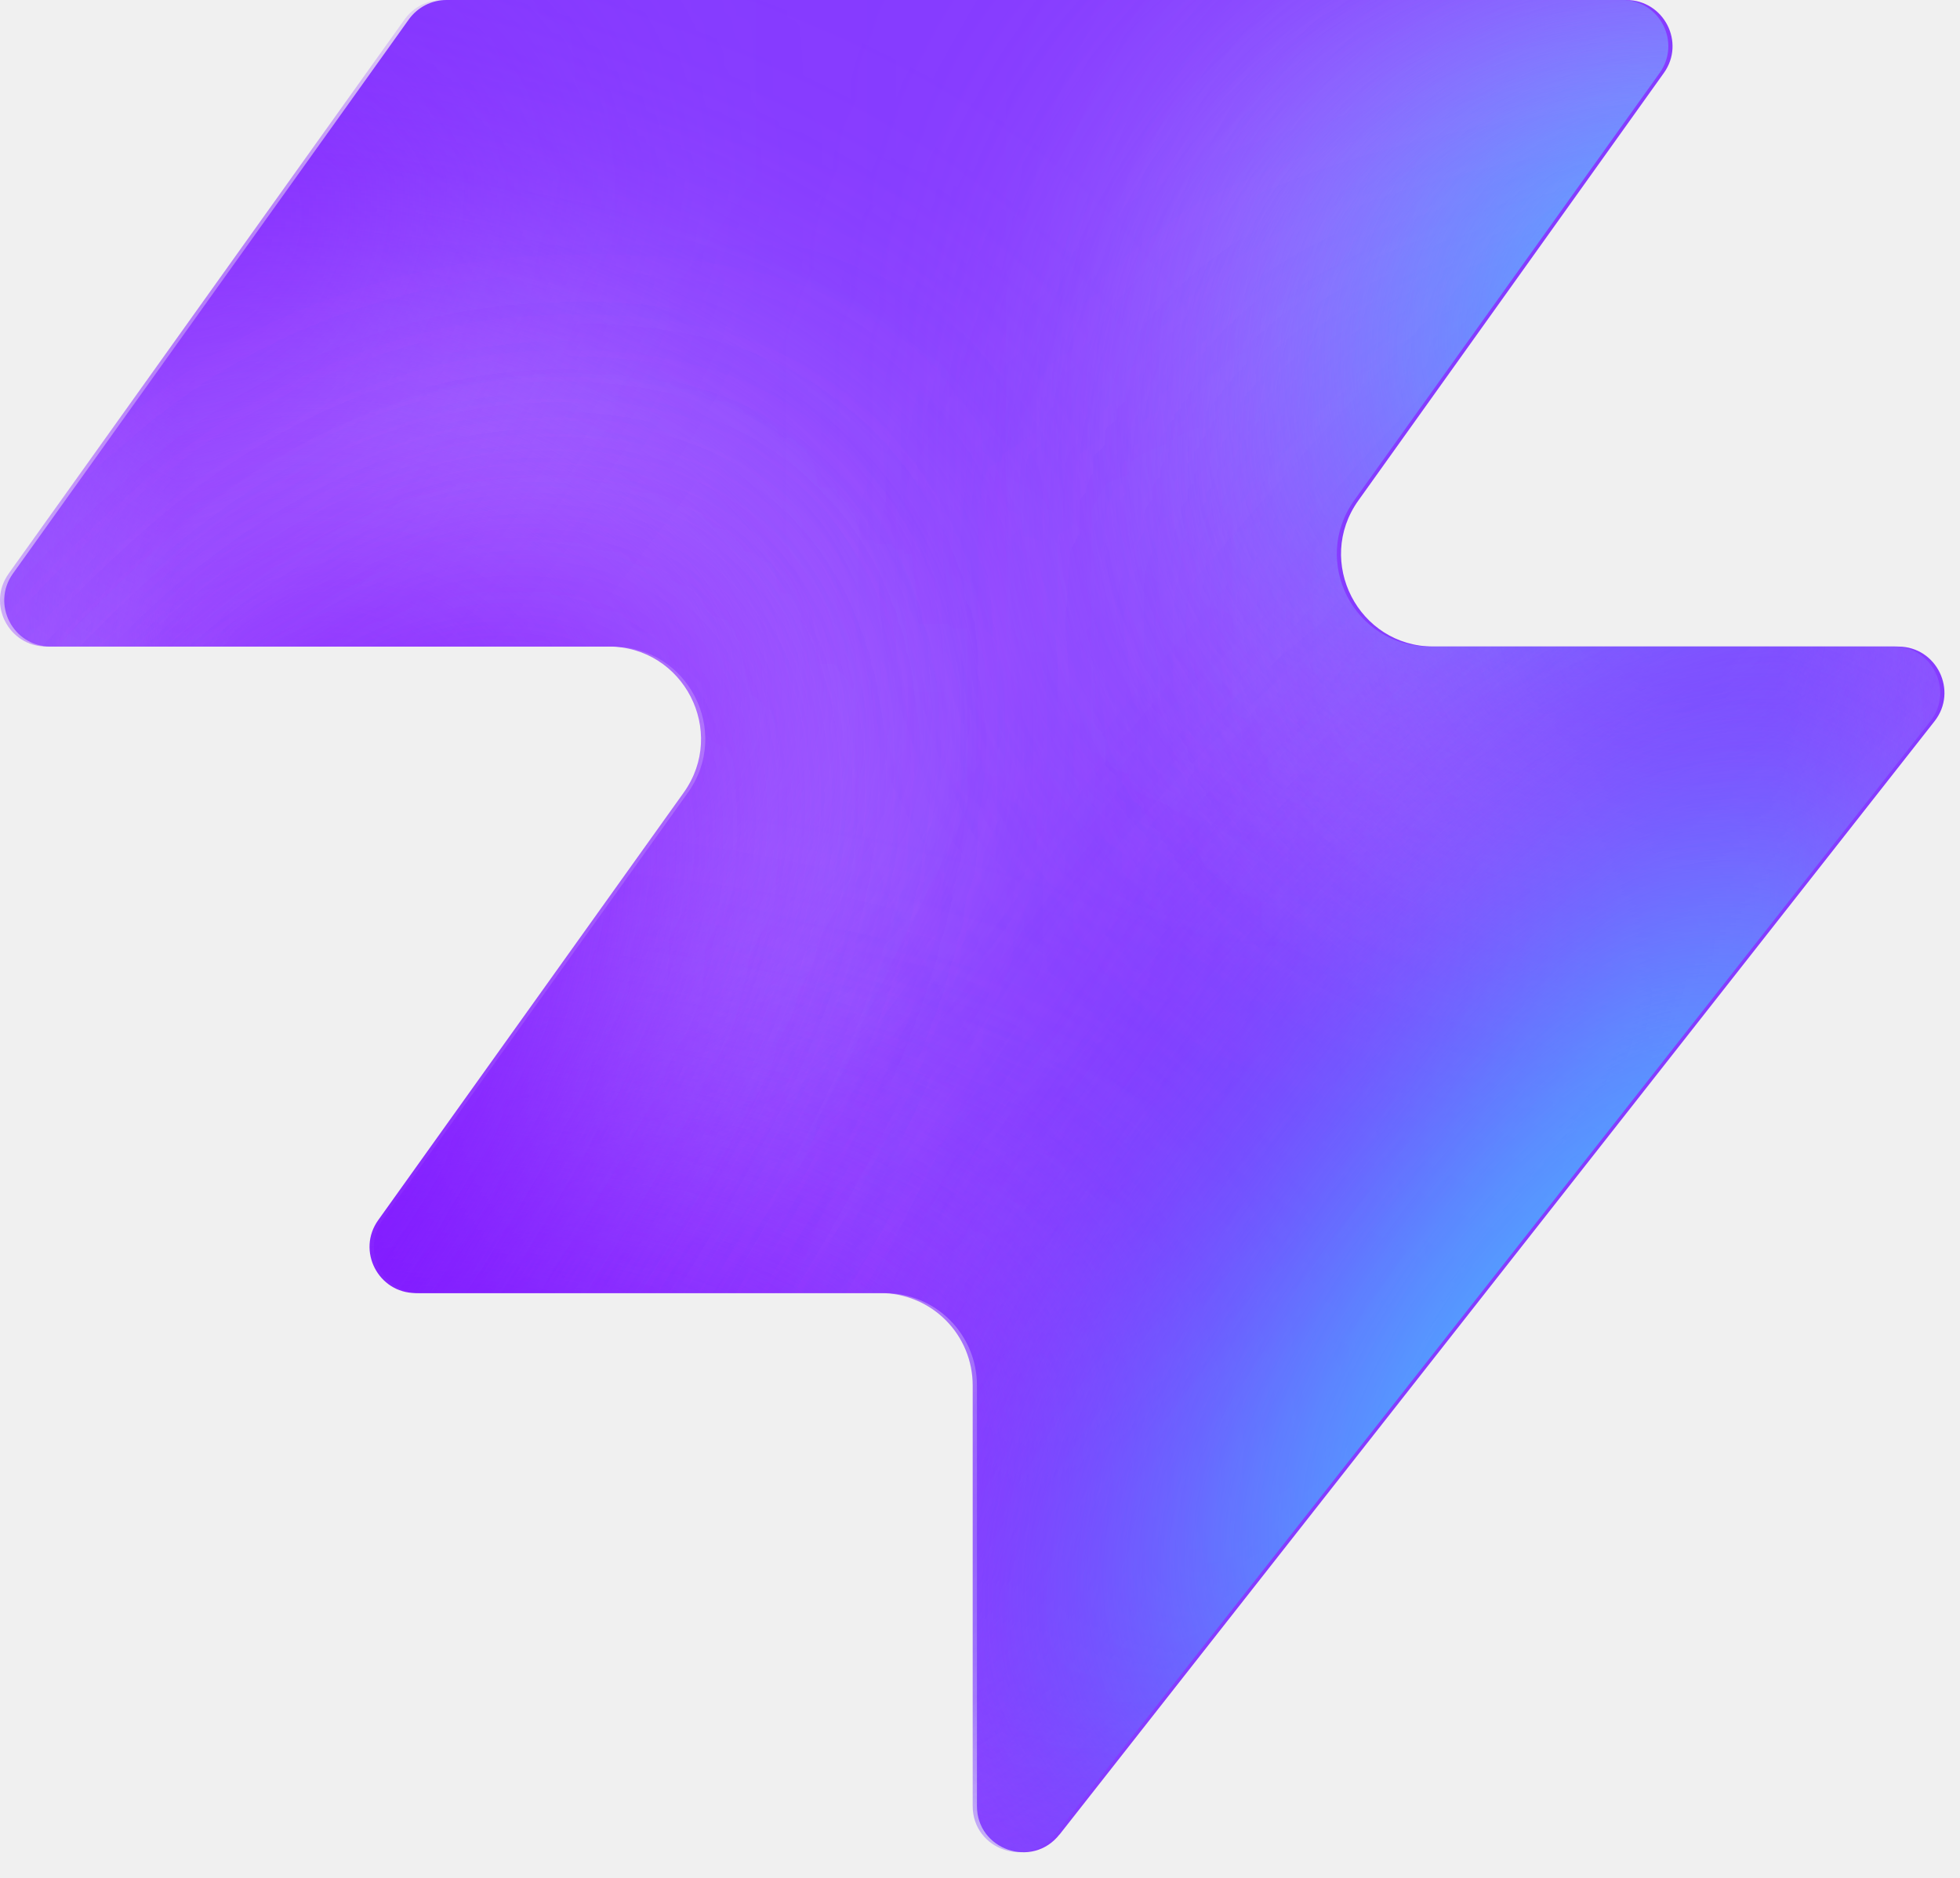
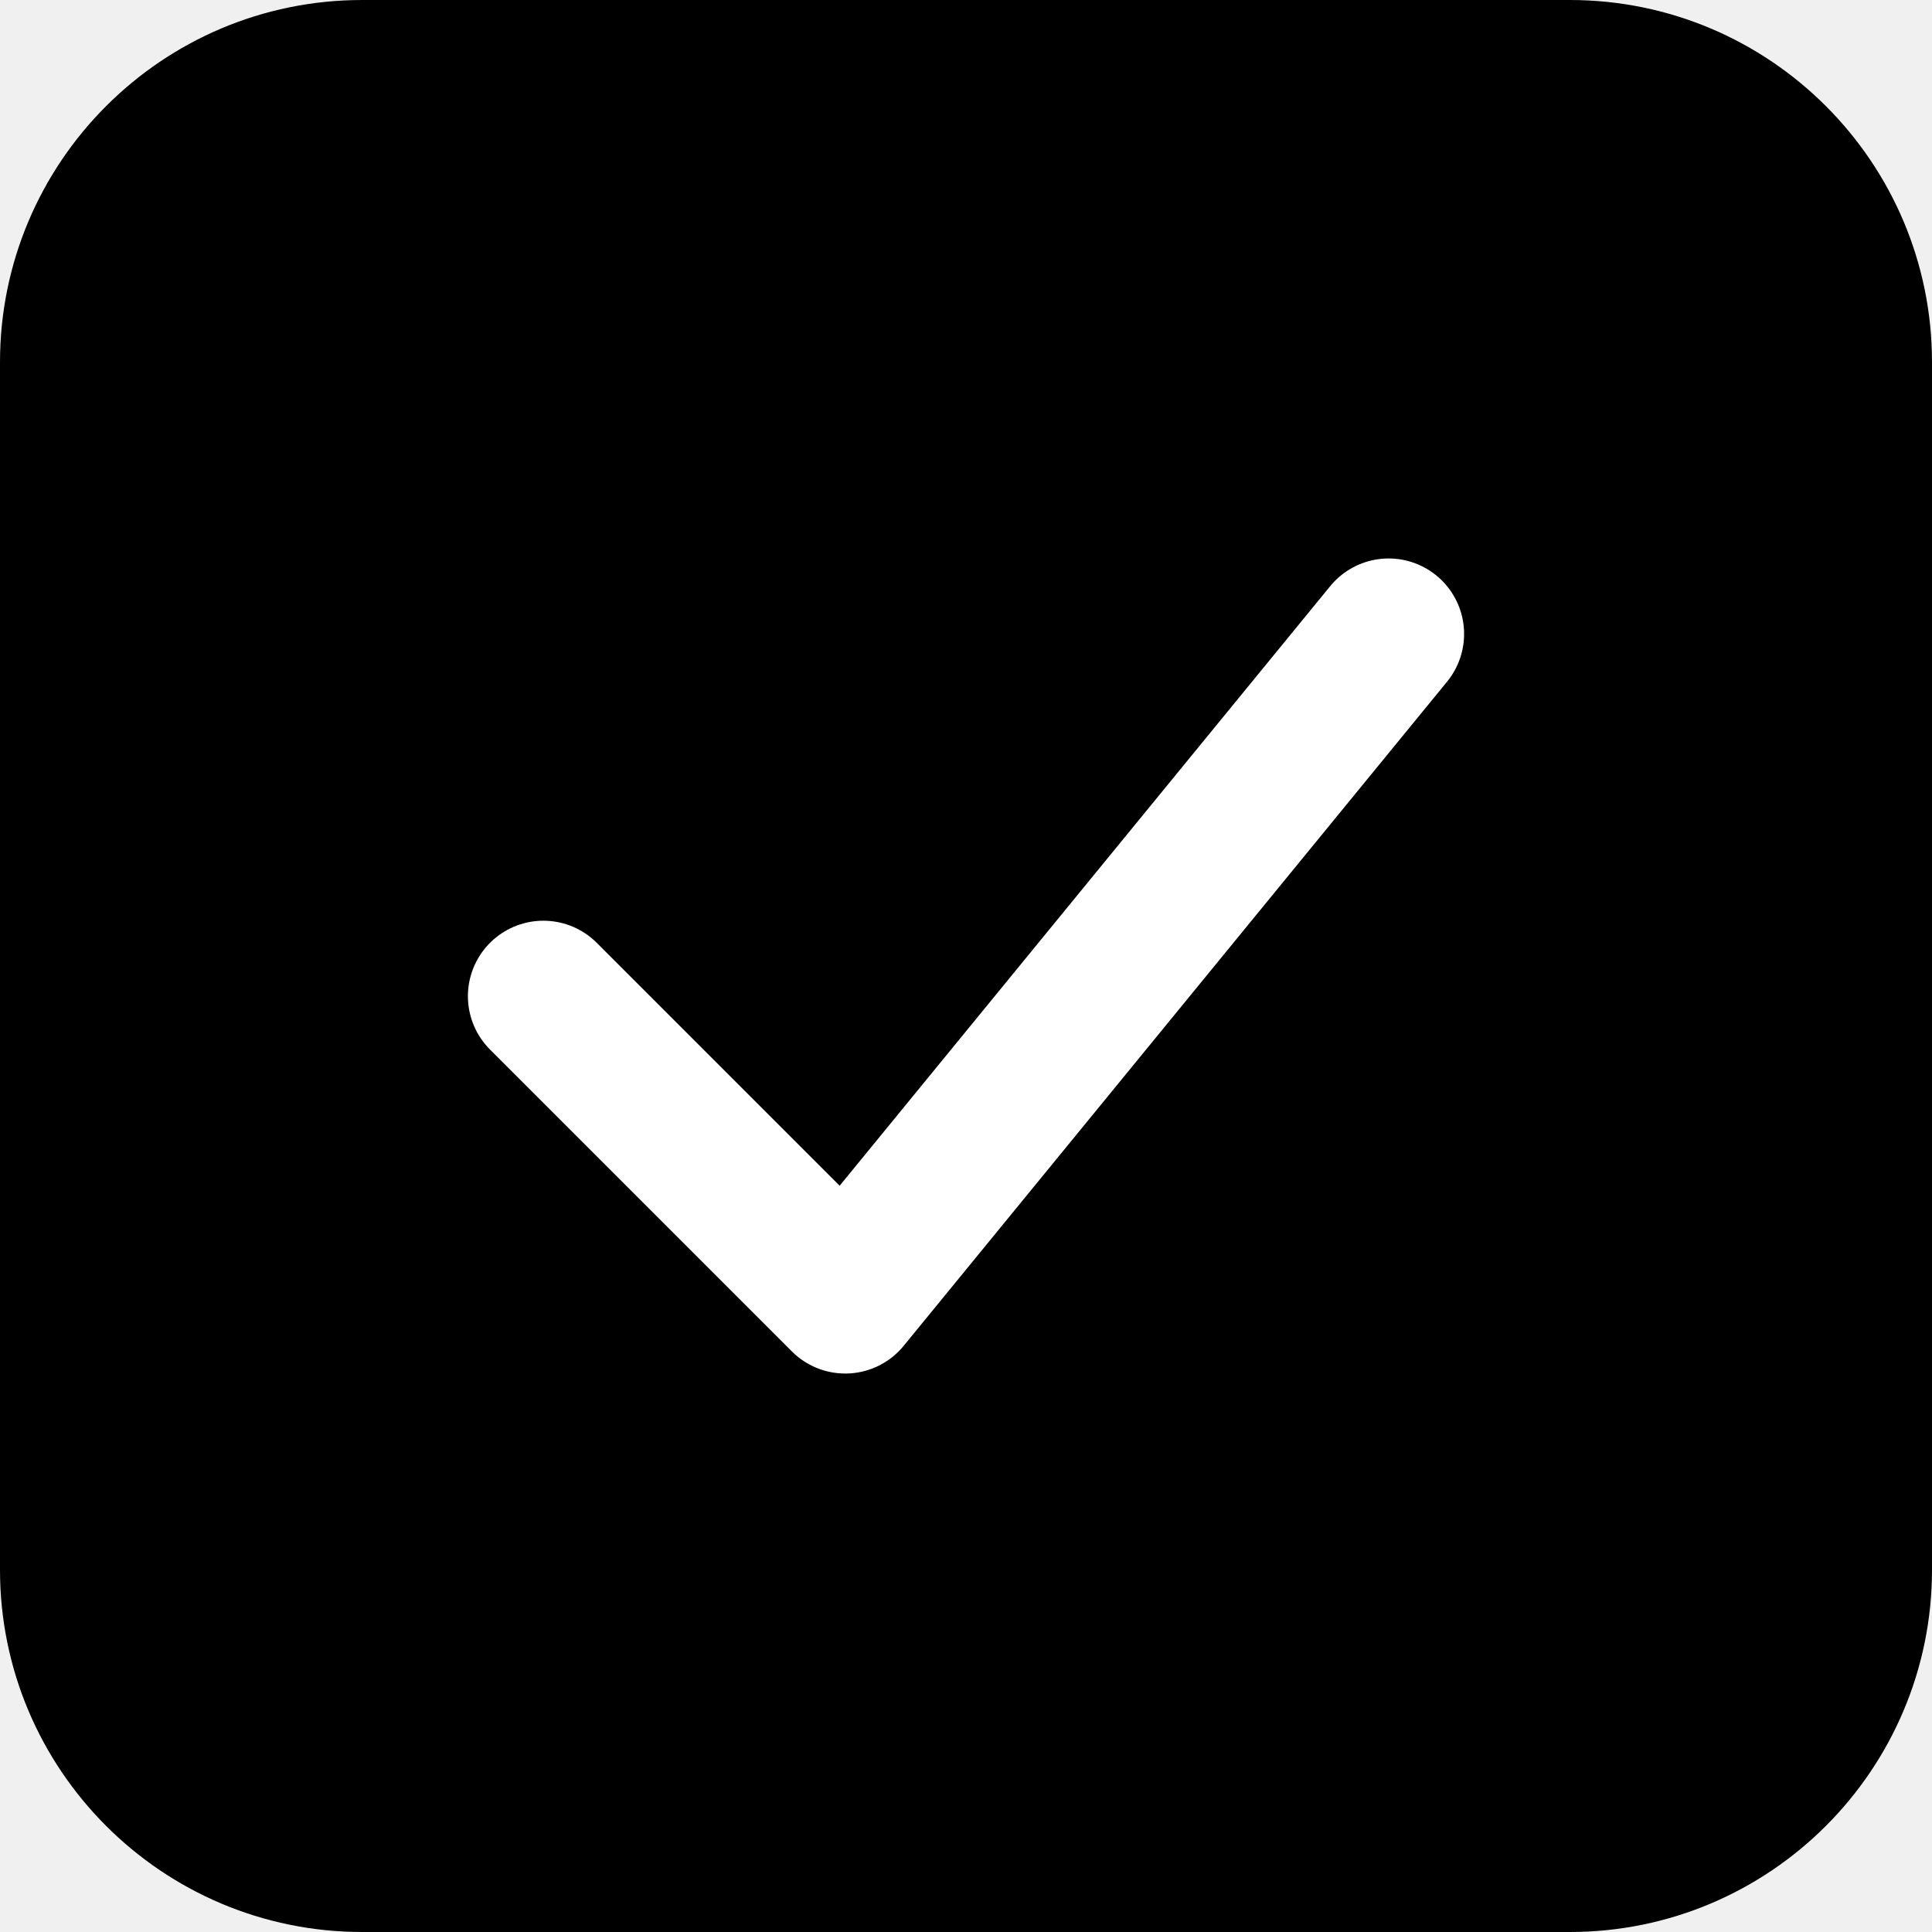
- <svg xmlns="http://www.w3.org/2000/svg" width="48" height="46" fill="none" viewBox="0 0 48 46">
-   <path fill="#863bff" d="M25.946 44.938c-.664.845-2.021.375-2.021-.698V33.937a2.26 2.26 0 0 0-2.262-2.262H10.287c-.92 0-1.456-1.04-.92-1.788l7.48-10.471c1.07-1.497 0-3.578-1.842-3.578H1.237c-.92 0-1.456-1.04-.92-1.788L10.013.474c.214-.297.556-.474.92-.474h28.894c.92 0 1.456 1.04.92 1.788l-7.48 10.471c-1.07 1.498 0 3.579 1.842 3.579h11.377c.943 0 1.473 1.088.89 1.83L25.947 44.94z" style="fill:#863bff;fill:color(display-p3 .525 .23 1);fill-opacity:1" />
-   <mask id="a" width="48" height="46" x="0" y="0" maskUnits="userSpaceOnUse" style="mask-type:alpha">
-     <path fill="#000" d="M25.842 44.938c-.664.844-2.021.375-2.021-.698V33.937a2.26 2.26 0 0 0-2.262-2.262H10.183c-.92 0-1.456-1.04-.92-1.788l7.48-10.471c1.07-1.498 0-3.579-1.842-3.579H1.133c-.92 0-1.456-1.04-.92-1.787L9.91.473c.214-.297.556-.474.92-.474h28.894c.92 0 1.456 1.04.92 1.788l-7.48 10.471c-1.07 1.498 0 3.578 1.842 3.578h11.377c.943 0 1.473 1.088.89 1.832L25.843 44.94z" style="fill:#000;fill-opacity:1" />
-   </mask>
-   <g mask="url(#a)">
-     <g filter="url(#b)">
-       <ellipse cx="5.508" cy="14.704" fill="#ede6ff" rx="5.508" ry="14.704" style="fill:#ede6ff;fill:color(display-p3 .927 .903 1);fill-opacity:1" transform="matrix(.00324 1 1 -.00324 -4.47 31.516)" />
-     </g>
-     <g filter="url(#c)">
-       <ellipse cx="10.399" cy="29.851" fill="#ede6ff" rx="10.399" ry="29.851" style="fill:#ede6ff;fill:color(display-p3 .927 .903 1);fill-opacity:1" transform="matrix(.00324 1 1 -.00324 -39.328 7.883)" />
-     </g>
-     <g filter="url(#d)">
-       <ellipse cx="5.508" cy="30.487" fill="#7e14ff" rx="5.508" ry="30.487" style="fill:#7e14ff;fill:color(display-p3 .492 .077 1);fill-opacity:1" transform="rotate(89.814 -25.913 -14.639)scale(1 -1)" />
-     </g>
-     <g filter="url(#e)">
-       <ellipse cx="5.508" cy="30.599" fill="#7e14ff" rx="5.508" ry="30.599" style="fill:#7e14ff;fill:color(display-p3 .492 .077 1);fill-opacity:1" transform="rotate(89.814 -32.644 -3.334)scale(1 -1)" />
-     </g>
-     <g filter="url(#f)">
-       <ellipse cx="5.508" cy="30.599" fill="#7e14ff" rx="5.508" ry="30.599" style="fill:#7e14ff;fill:color(display-p3 .492 .077 1);fill-opacity:1" transform="matrix(.00324 1 1 -.00324 -34.34 30.47)" />
-     </g>
-     <g filter="url(#g)">
-       <ellipse cx="14.072" cy="22.078" fill="#ede6ff" rx="14.072" ry="22.078" style="fill:#ede6ff;fill:color(display-p3 .927 .903 1);fill-opacity:1" transform="rotate(93.35 24.506 48.493)scale(-1 1)" />
-     </g>
-     <g filter="url(#h)">
-       <ellipse cx="3.47" cy="21.501" fill="#7e14ff" rx="3.47" ry="21.501" style="fill:#7e14ff;fill:color(display-p3 .492 .077 1);fill-opacity:1" transform="rotate(89.009 28.708 47.59)scale(-1 1)" />
-     </g>
-     <g filter="url(#i)">
-       <ellipse cx="3.47" cy="21.501" fill="#7e14ff" rx="3.47" ry="21.501" style="fill:#7e14ff;fill:color(display-p3 .492 .077 1);fill-opacity:1" transform="rotate(89.009 28.708 47.59)scale(-1 1)" />
-     </g>
-     <g filter="url(#j)">
-       <ellipse cx=".387" cy="8.972" fill="#7e14ff" rx="4.407" ry="29.108" style="fill:#7e14ff;fill:color(display-p3 .492 .077 1);fill-opacity:1" transform="rotate(39.51 .387 8.972)" />
-     </g>
-     <g filter="url(#k)">
-       <ellipse cx="47.523" cy="-6.092" fill="#7e14ff" rx="4.407" ry="29.108" style="fill:#7e14ff;fill:color(display-p3 .492 .077 1);fill-opacity:1" transform="rotate(37.892 47.523 -6.092)" />
-     </g>
-     <g filter="url(#l)">
-       <ellipse cx="41.412" cy="6.333" fill="#47bfff" rx="5.971" ry="9.665" style="fill:#47bfff;fill:color(display-p3 .28 .748 1);fill-opacity:1" transform="rotate(37.892 41.412 6.333)" />
-     </g>
-     <g filter="url(#m)">
-       <ellipse cx="-1.879" cy="38.332" fill="#7e14ff" rx="4.407" ry="29.108" style="fill:#7e14ff;fill:color(display-p3 .492 .077 1);fill-opacity:1" transform="rotate(37.892 -1.88 38.332)" />
-     </g>
-     <g filter="url(#n)">
-       <ellipse cx="-1.879" cy="38.332" fill="#7e14ff" rx="4.407" ry="29.108" style="fill:#7e14ff;fill:color(display-p3 .492 .077 1);fill-opacity:1" transform="rotate(37.892 -1.88 38.332)" />
-     </g>
-     <g filter="url(#o)">
-       <ellipse cx="35.651" cy="29.907" fill="#7e14ff" rx="4.407" ry="29.108" style="fill:#7e14ff;fill:color(display-p3 .492 .077 1);fill-opacity:1" transform="rotate(37.892 35.651 29.907)" />
-     </g>
-     <g filter="url(#p)">
-       <ellipse cx="38.418" cy="32.4" fill="#47bfff" rx="5.971" ry="15.297" style="fill:#47bfff;fill:color(display-p3 .28 .748 1);fill-opacity:1" transform="rotate(37.892 38.418 32.4)" />
-     </g>
-   </g>
-   <defs>
-     <filter id="b" width="60.045" height="41.654" x="-19.77" y="16.149" color-interpolation-filters="sRGB" filterUnits="userSpaceOnUse">
-       <feFlood flood-opacity="0" result="BackgroundImageFix" />
-       <feBlend in="SourceGraphic" in2="BackgroundImageFix" result="shape" />
-       <feGaussianBlur result="effect1_foregroundBlur_2002_17158" stdDeviation="7.659" />
-     </filter>
-     <filter id="c" width="90.34" height="51.437" x="-54.613" y="-7.533" color-interpolation-filters="sRGB" filterUnits="userSpaceOnUse">
-       <feFlood flood-opacity="0" result="BackgroundImageFix" />
-       <feBlend in="SourceGraphic" in2="BackgroundImageFix" result="shape" />
-       <feGaussianBlur result="effect1_foregroundBlur_2002_17158" stdDeviation="7.659" />
-     </filter>
-     <filter id="d" width="79.355" height="29.4" x="-49.64" y="2.03" color-interpolation-filters="sRGB" filterUnits="userSpaceOnUse">
-       <feFlood flood-opacity="0" result="BackgroundImageFix" />
-       <feBlend in="SourceGraphic" in2="BackgroundImageFix" result="shape" />
-       <feGaussianBlur result="effect1_foregroundBlur_2002_17158" stdDeviation="4.596" />
-     </filter>
-     <filter id="e" width="79.579" height="29.4" x="-45.045" y="20.029" color-interpolation-filters="sRGB" filterUnits="userSpaceOnUse">
-       <feFlood flood-opacity="0" result="BackgroundImageFix" />
-       <feBlend in="SourceGraphic" in2="BackgroundImageFix" result="shape" />
-       <feGaussianBlur result="effect1_foregroundBlur_2002_17158" stdDeviation="4.596" />
-     </filter>
-     <filter id="f" width="79.579" height="29.4" x="-43.513" y="21.178" color-interpolation-filters="sRGB" filterUnits="userSpaceOnUse">
-       <feFlood flood-opacity="0" result="BackgroundImageFix" />
-       <feBlend in="SourceGraphic" in2="BackgroundImageFix" result="shape" />
-       <feGaussianBlur result="effect1_foregroundBlur_2002_17158" stdDeviation="4.596" />
-     </filter>
-     <filter id="g" width="74.749" height="58.852" x="15.756" y="-17.901" color-interpolation-filters="sRGB" filterUnits="userSpaceOnUse">
-       <feFlood flood-opacity="0" result="BackgroundImageFix" />
-       <feBlend in="SourceGraphic" in2="BackgroundImageFix" result="shape" />
-       <feGaussianBlur result="effect1_foregroundBlur_2002_17158" stdDeviation="7.659" />
-     </filter>
-     <filter id="h" width="61.377" height="25.362" x="23.548" y="2.284" color-interpolation-filters="sRGB" filterUnits="userSpaceOnUse">
-       <feFlood flood-opacity="0" result="BackgroundImageFix" />
-       <feBlend in="SourceGraphic" in2="BackgroundImageFix" result="shape" />
-       <feGaussianBlur result="effect1_foregroundBlur_2002_17158" stdDeviation="4.596" />
-     </filter>
-     <filter id="i" width="61.377" height="25.362" x="23.548" y="2.284" color-interpolation-filters="sRGB" filterUnits="userSpaceOnUse">
-       <feFlood flood-opacity="0" result="BackgroundImageFix" />
-       <feBlend in="SourceGraphic" in2="BackgroundImageFix" result="shape" />
-       <feGaussianBlur result="effect1_foregroundBlur_2002_17158" stdDeviation="4.596" />
-     </filter>
-     <filter id="j" width="56.045" height="63.649" x="-27.636" y="-22.853" color-interpolation-filters="sRGB" filterUnits="userSpaceOnUse">
-       <feFlood flood-opacity="0" result="BackgroundImageFix" />
-       <feBlend in="SourceGraphic" in2="BackgroundImageFix" result="shape" />
-       <feGaussianBlur result="effect1_foregroundBlur_2002_17158" stdDeviation="4.596" />
-     </filter>
-     <filter id="k" width="54.814" height="64.646" x="20.116" y="-38.415" color-interpolation-filters="sRGB" filterUnits="userSpaceOnUse">
-       <feFlood flood-opacity="0" result="BackgroundImageFix" />
-       <feBlend in="SourceGraphic" in2="BackgroundImageFix" result="shape" />
-       <feGaussianBlur result="effect1_foregroundBlur_2002_17158" stdDeviation="4.596" />
-     </filter>
-     <filter id="l" width="33.541" height="35.313" x="24.641" y="-11.323" color-interpolation-filters="sRGB" filterUnits="userSpaceOnUse">
-       <feFlood flood-opacity="0" result="BackgroundImageFix" />
-       <feBlend in="SourceGraphic" in2="BackgroundImageFix" result="shape" />
-       <feGaussianBlur result="effect1_foregroundBlur_2002_17158" stdDeviation="4.596" />
-     </filter>
-     <filter id="m" width="54.814" height="64.646" x="-29.286" y="6.009" color-interpolation-filters="sRGB" filterUnits="userSpaceOnUse">
-       <feFlood flood-opacity="0" result="BackgroundImageFix" />
-       <feBlend in="SourceGraphic" in2="BackgroundImageFix" result="shape" />
-       <feGaussianBlur result="effect1_foregroundBlur_2002_17158" stdDeviation="4.596" />
-     </filter>
-     <filter id="n" width="54.814" height="64.646" x="-29.286" y="6.009" color-interpolation-filters="sRGB" filterUnits="userSpaceOnUse">
-       <feFlood flood-opacity="0" result="BackgroundImageFix" />
-       <feBlend in="SourceGraphic" in2="BackgroundImageFix" result="shape" />
-       <feGaussianBlur result="effect1_foregroundBlur_2002_17158" stdDeviation="4.596" />
-     </filter>
-     <filter id="o" width="54.814" height="64.646" x="8.244" y="-2.416" color-interpolation-filters="sRGB" filterUnits="userSpaceOnUse">
-       <feFlood flood-opacity="0" result="BackgroundImageFix" />
-       <feBlend in="SourceGraphic" in2="BackgroundImageFix" result="shape" />
-       <feGaussianBlur result="effect1_foregroundBlur_2002_17158" stdDeviation="4.596" />
-     </filter>
-     <filter id="p" width="39.409" height="43.623" x="18.713" y="10.588" color-interpolation-filters="sRGB" filterUnits="userSpaceOnUse">
-       <feFlood flood-opacity="0" result="BackgroundImageFix" />
-       <feBlend in="SourceGraphic" in2="BackgroundImageFix" result="shape" />
-       <feGaussianBlur result="effect1_foregroundBlur_2002_17158" stdDeviation="4.596" />
-     </filter>
-   </defs>
+ <svg xmlns="http://www.w3.org/2000/svg" viewBox="0 0 32 32" fill="none">
+   <rect width="32" height="32" rx="6" fill="#000" />
+   <path d="M9 16.5L14 21.5L23 10.5" stroke="#fff" stroke-width="2.5" stroke-linecap="round" stroke-linejoin="round" />
</svg>
